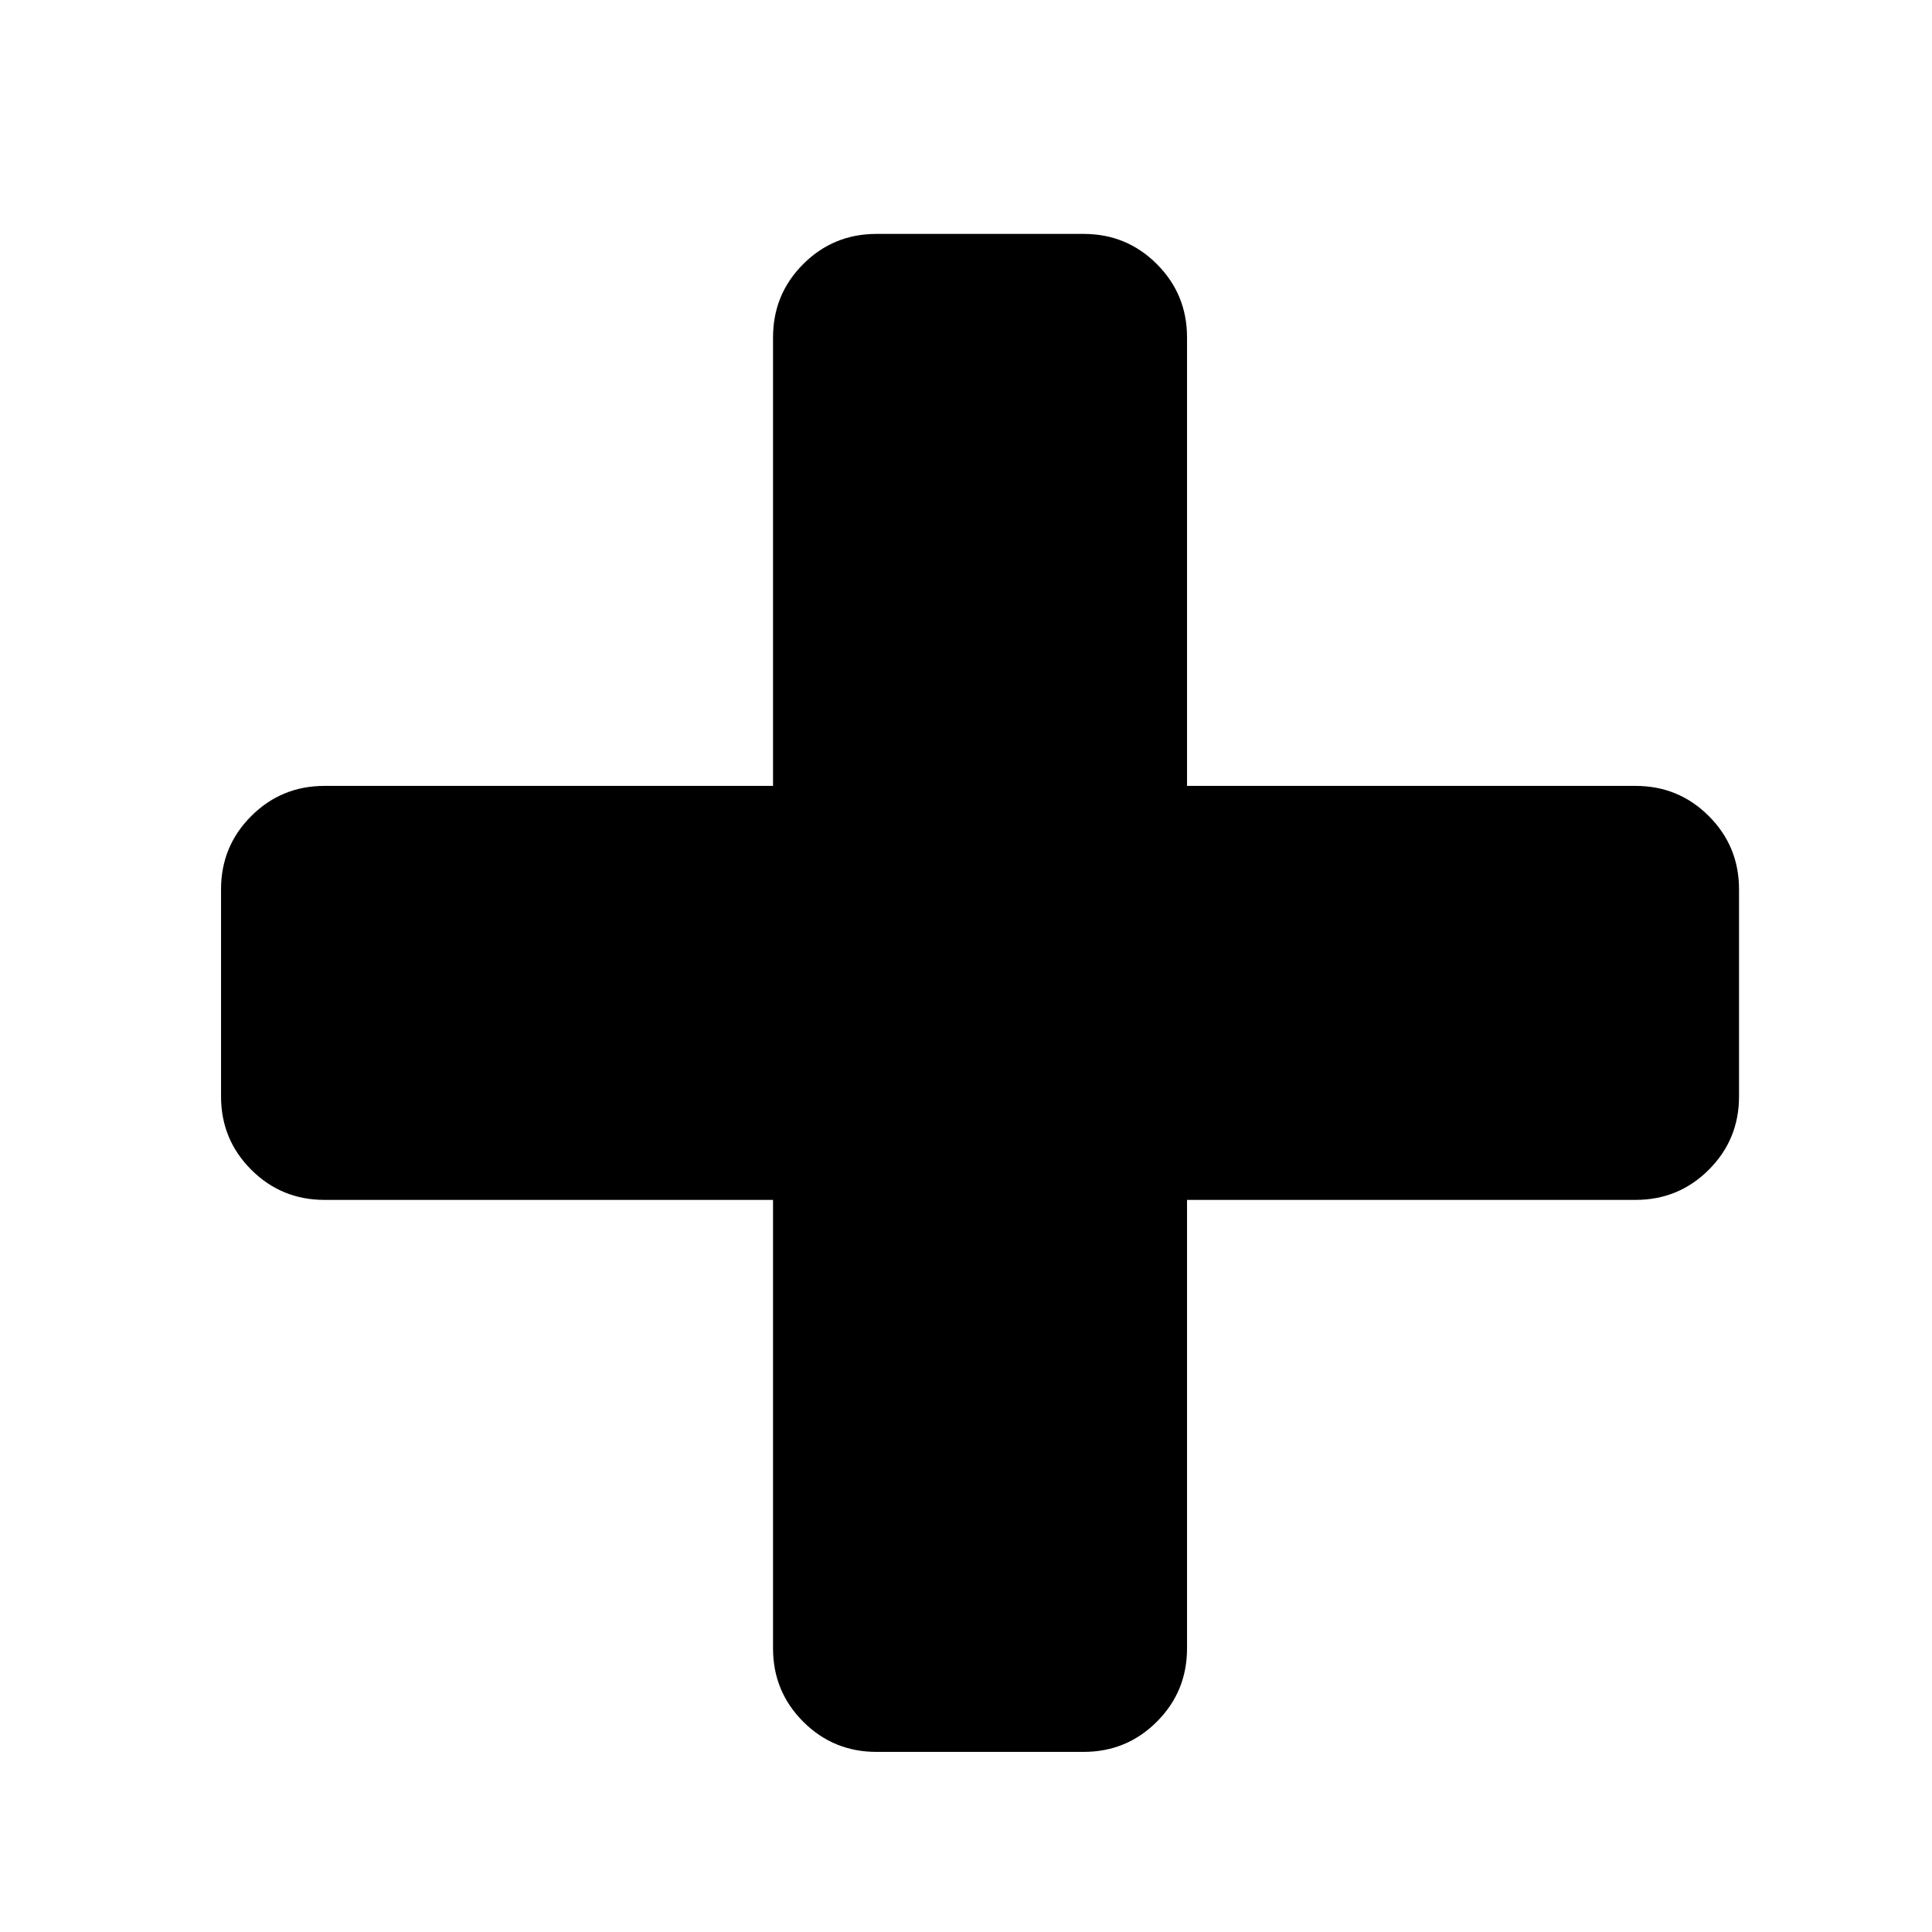
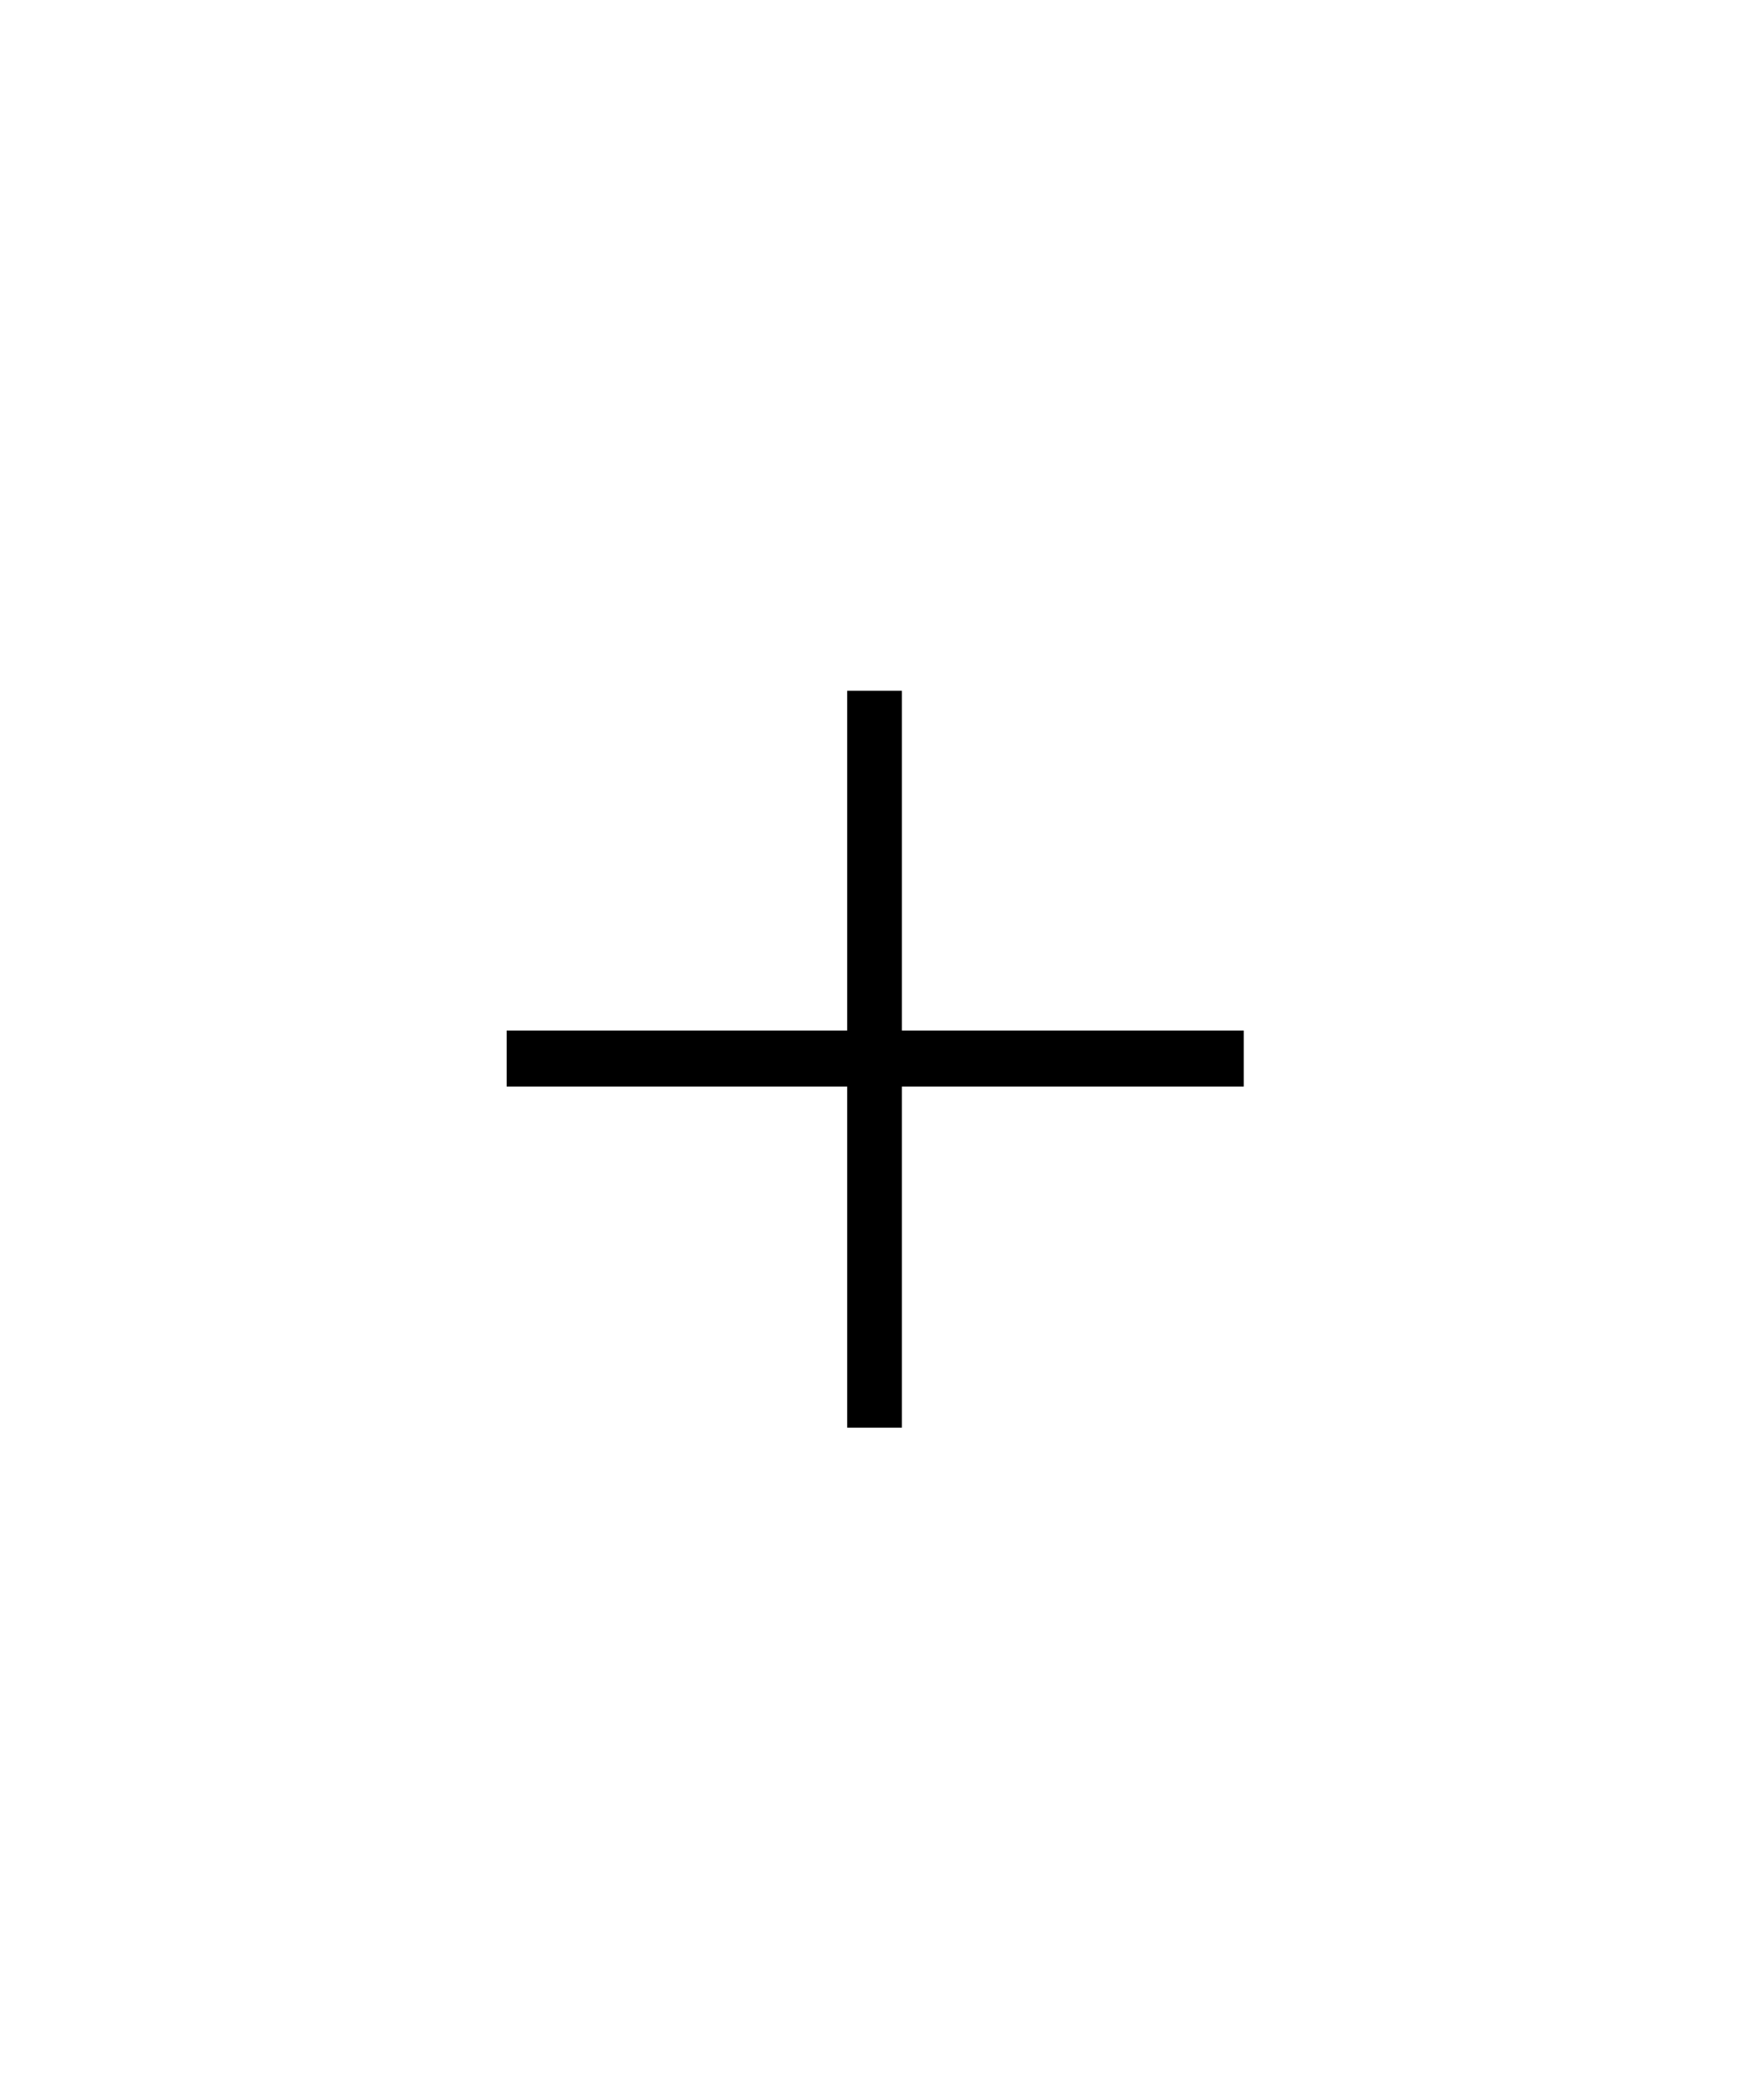
- <svg xmlns="http://www.w3.org/2000/svg" viewBox="0 -256 1792 1792" id="svg3013" version="1.1" width="100%" height="100%">
-   <defs id="defs3021" />
-   <g transform="matrix(1,0,0,-1,205.017,1368.949)" id="g3015">
-     <path d="M 1408,800 V 608 q 0,-40 -28,-68 -28,-28 -68,-28 H 896 V 96 Q 896,56 868,28 840,0 800,0 H 608 Q 568,0 540,28 512,56 512,96 V 512 H 96 Q 56,512 28,540 0,568 0,608 v 192 q 0,40 28,68 28,28 68,28 h 416 v 416 q 0,40 28,68 28,28 68,28 h 192 q 40,0 68,-28 28,-28 28,-68 V 896 h 416 q 40,0 68,-28 28,-28 28,-68 z" id="path3017" style="fill:currentColor" />
+ <svg xmlns="http://www.w3.org/2000/svg" width="500" height="600" id="svg2454" version="1.0">
+   <defs id="defs2456">
+     </defs>
+   <g id="layer1">
+     <path style="font-size:431.924px;font-style:normal;font-weight:normal;fill:#000000;fill-opacity:1;stroke:none;stroke-width:1px;stroke-linecap:butt;stroke-linejoin:miter;stroke-opacity:1;font-family:Bitstream Vera Sans" d="M 241.992,407.91 L 241.992,310.449 L 144.727,310.449 L 144.727,294.434 L 241.992,294.434 L 241.992,197.363 L 257.617,197.363 L 257.617,294.434 L 355.273,294.434 L 355.273,310.449 L 257.617,310.449 L 257.617,407.91 L 241.992,407.91 z" id="text2464" />
  </g>
</svg>
